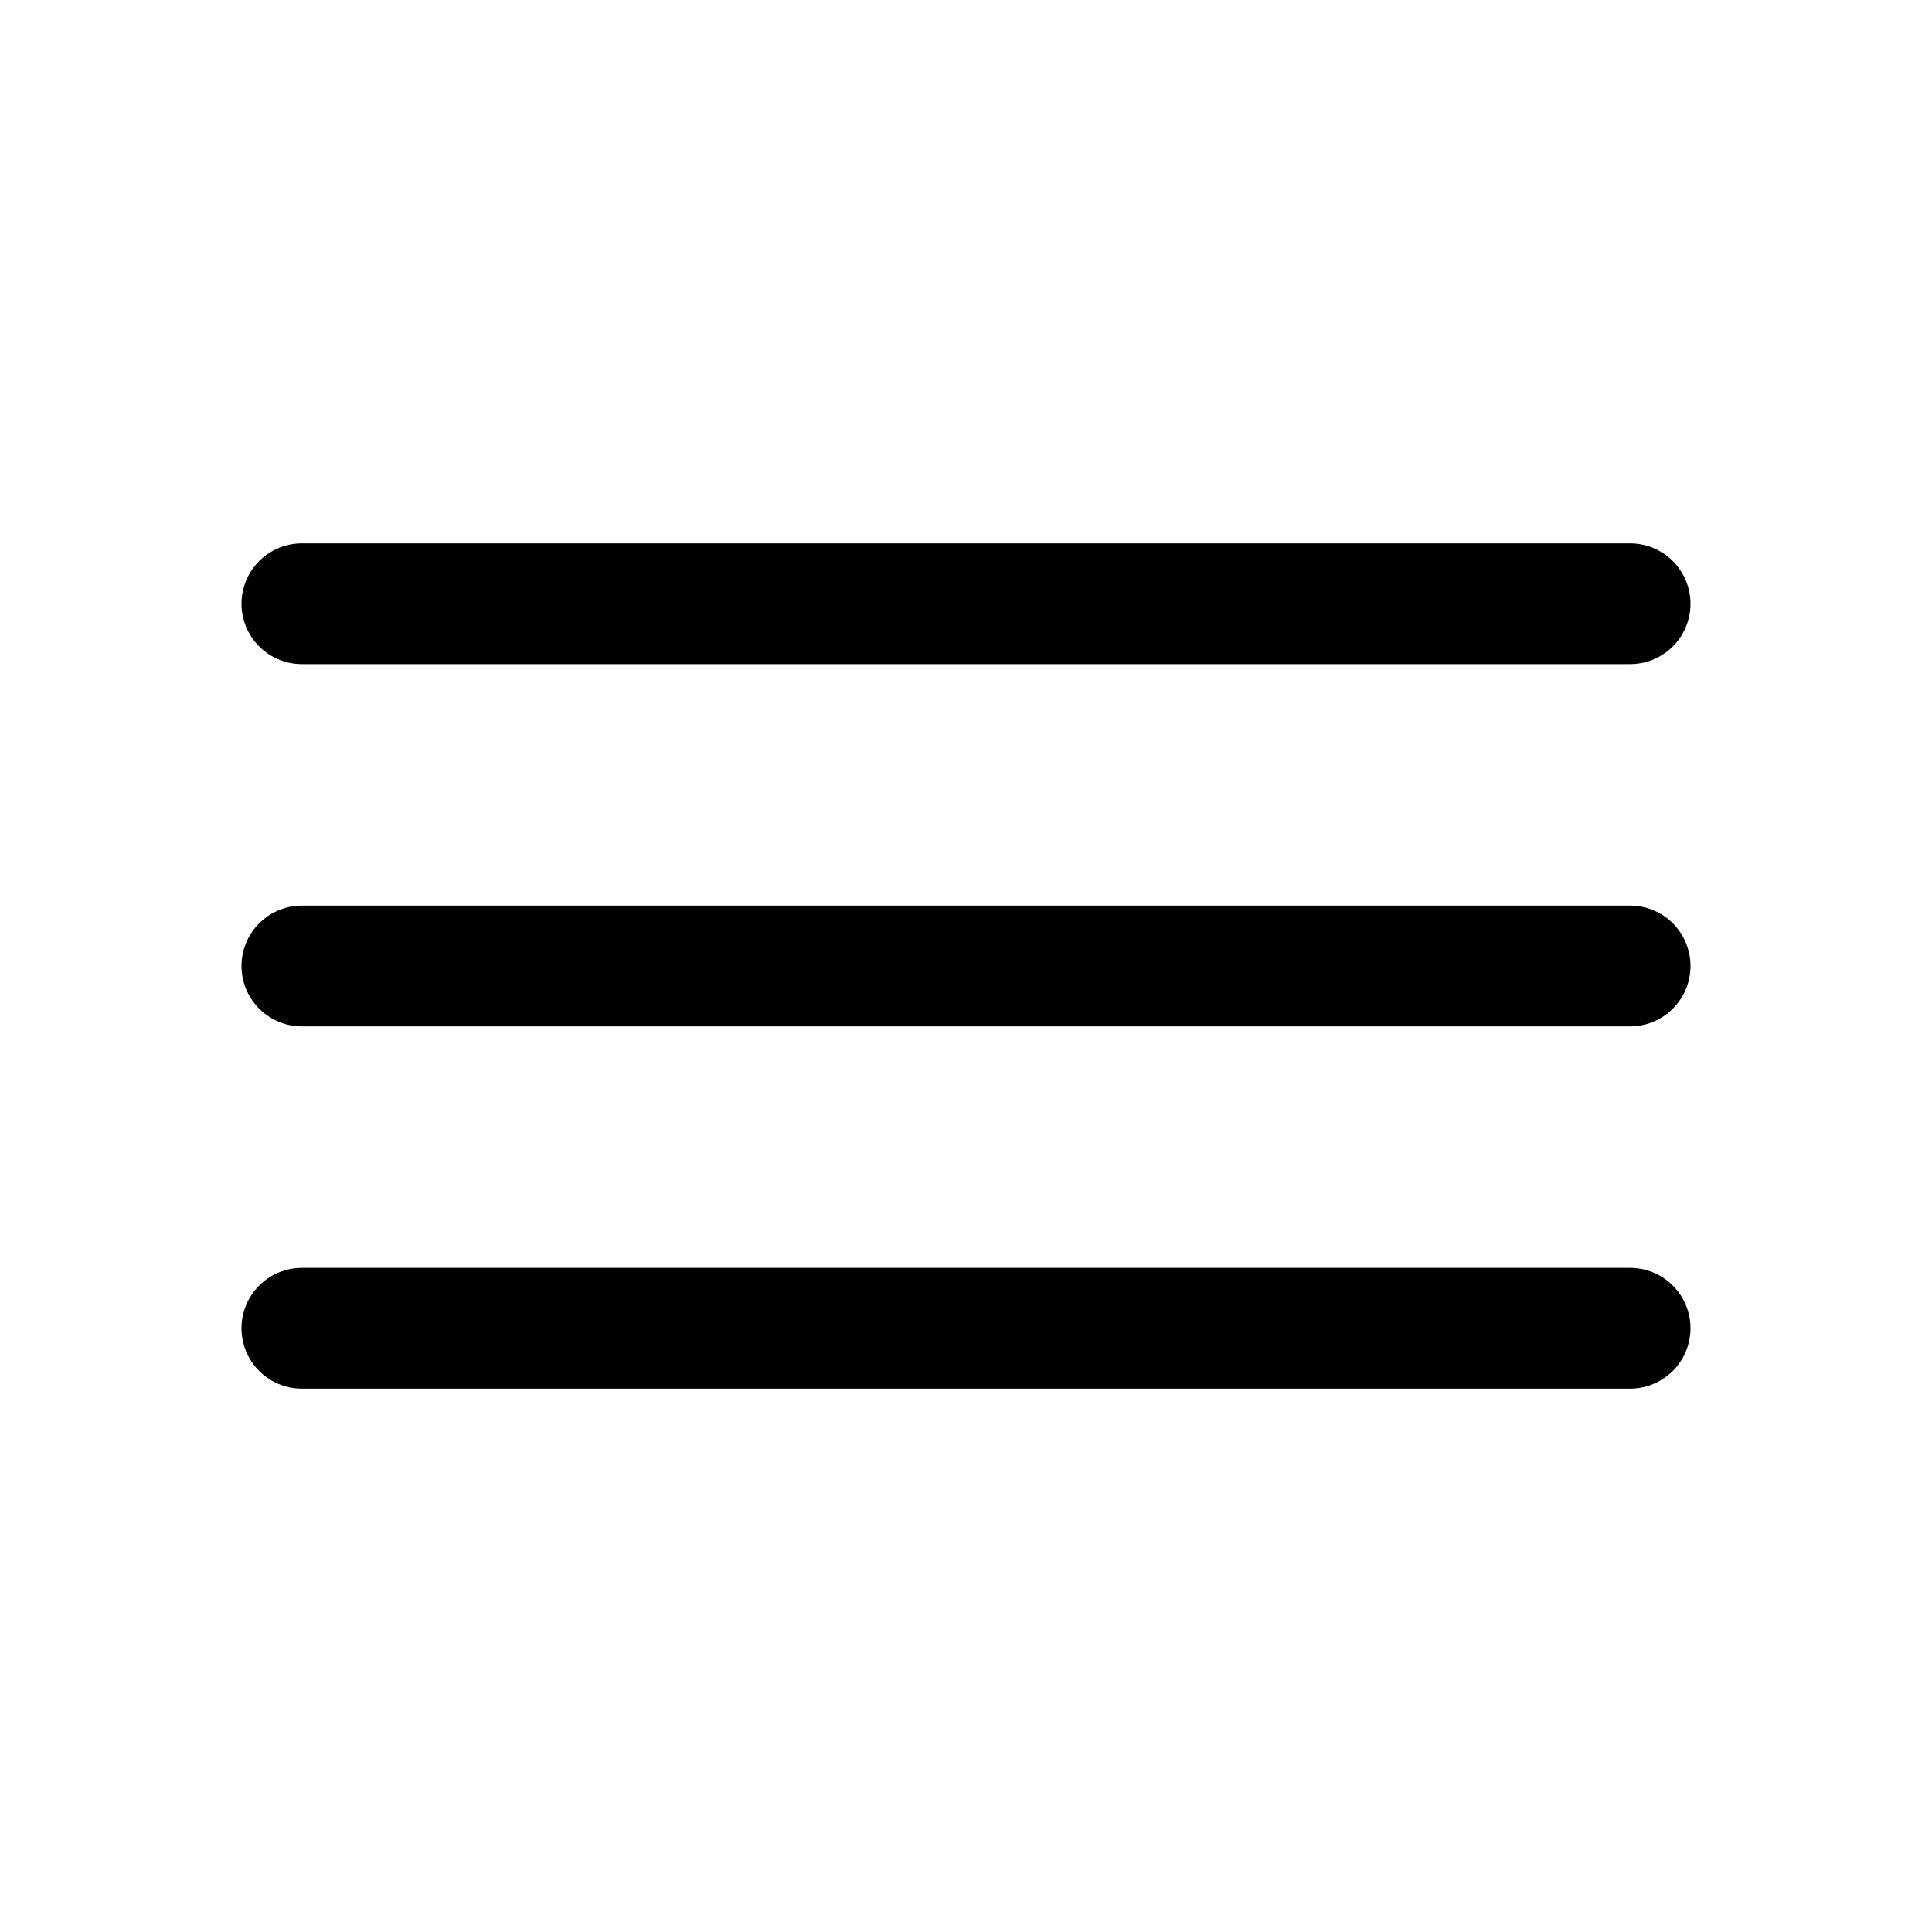
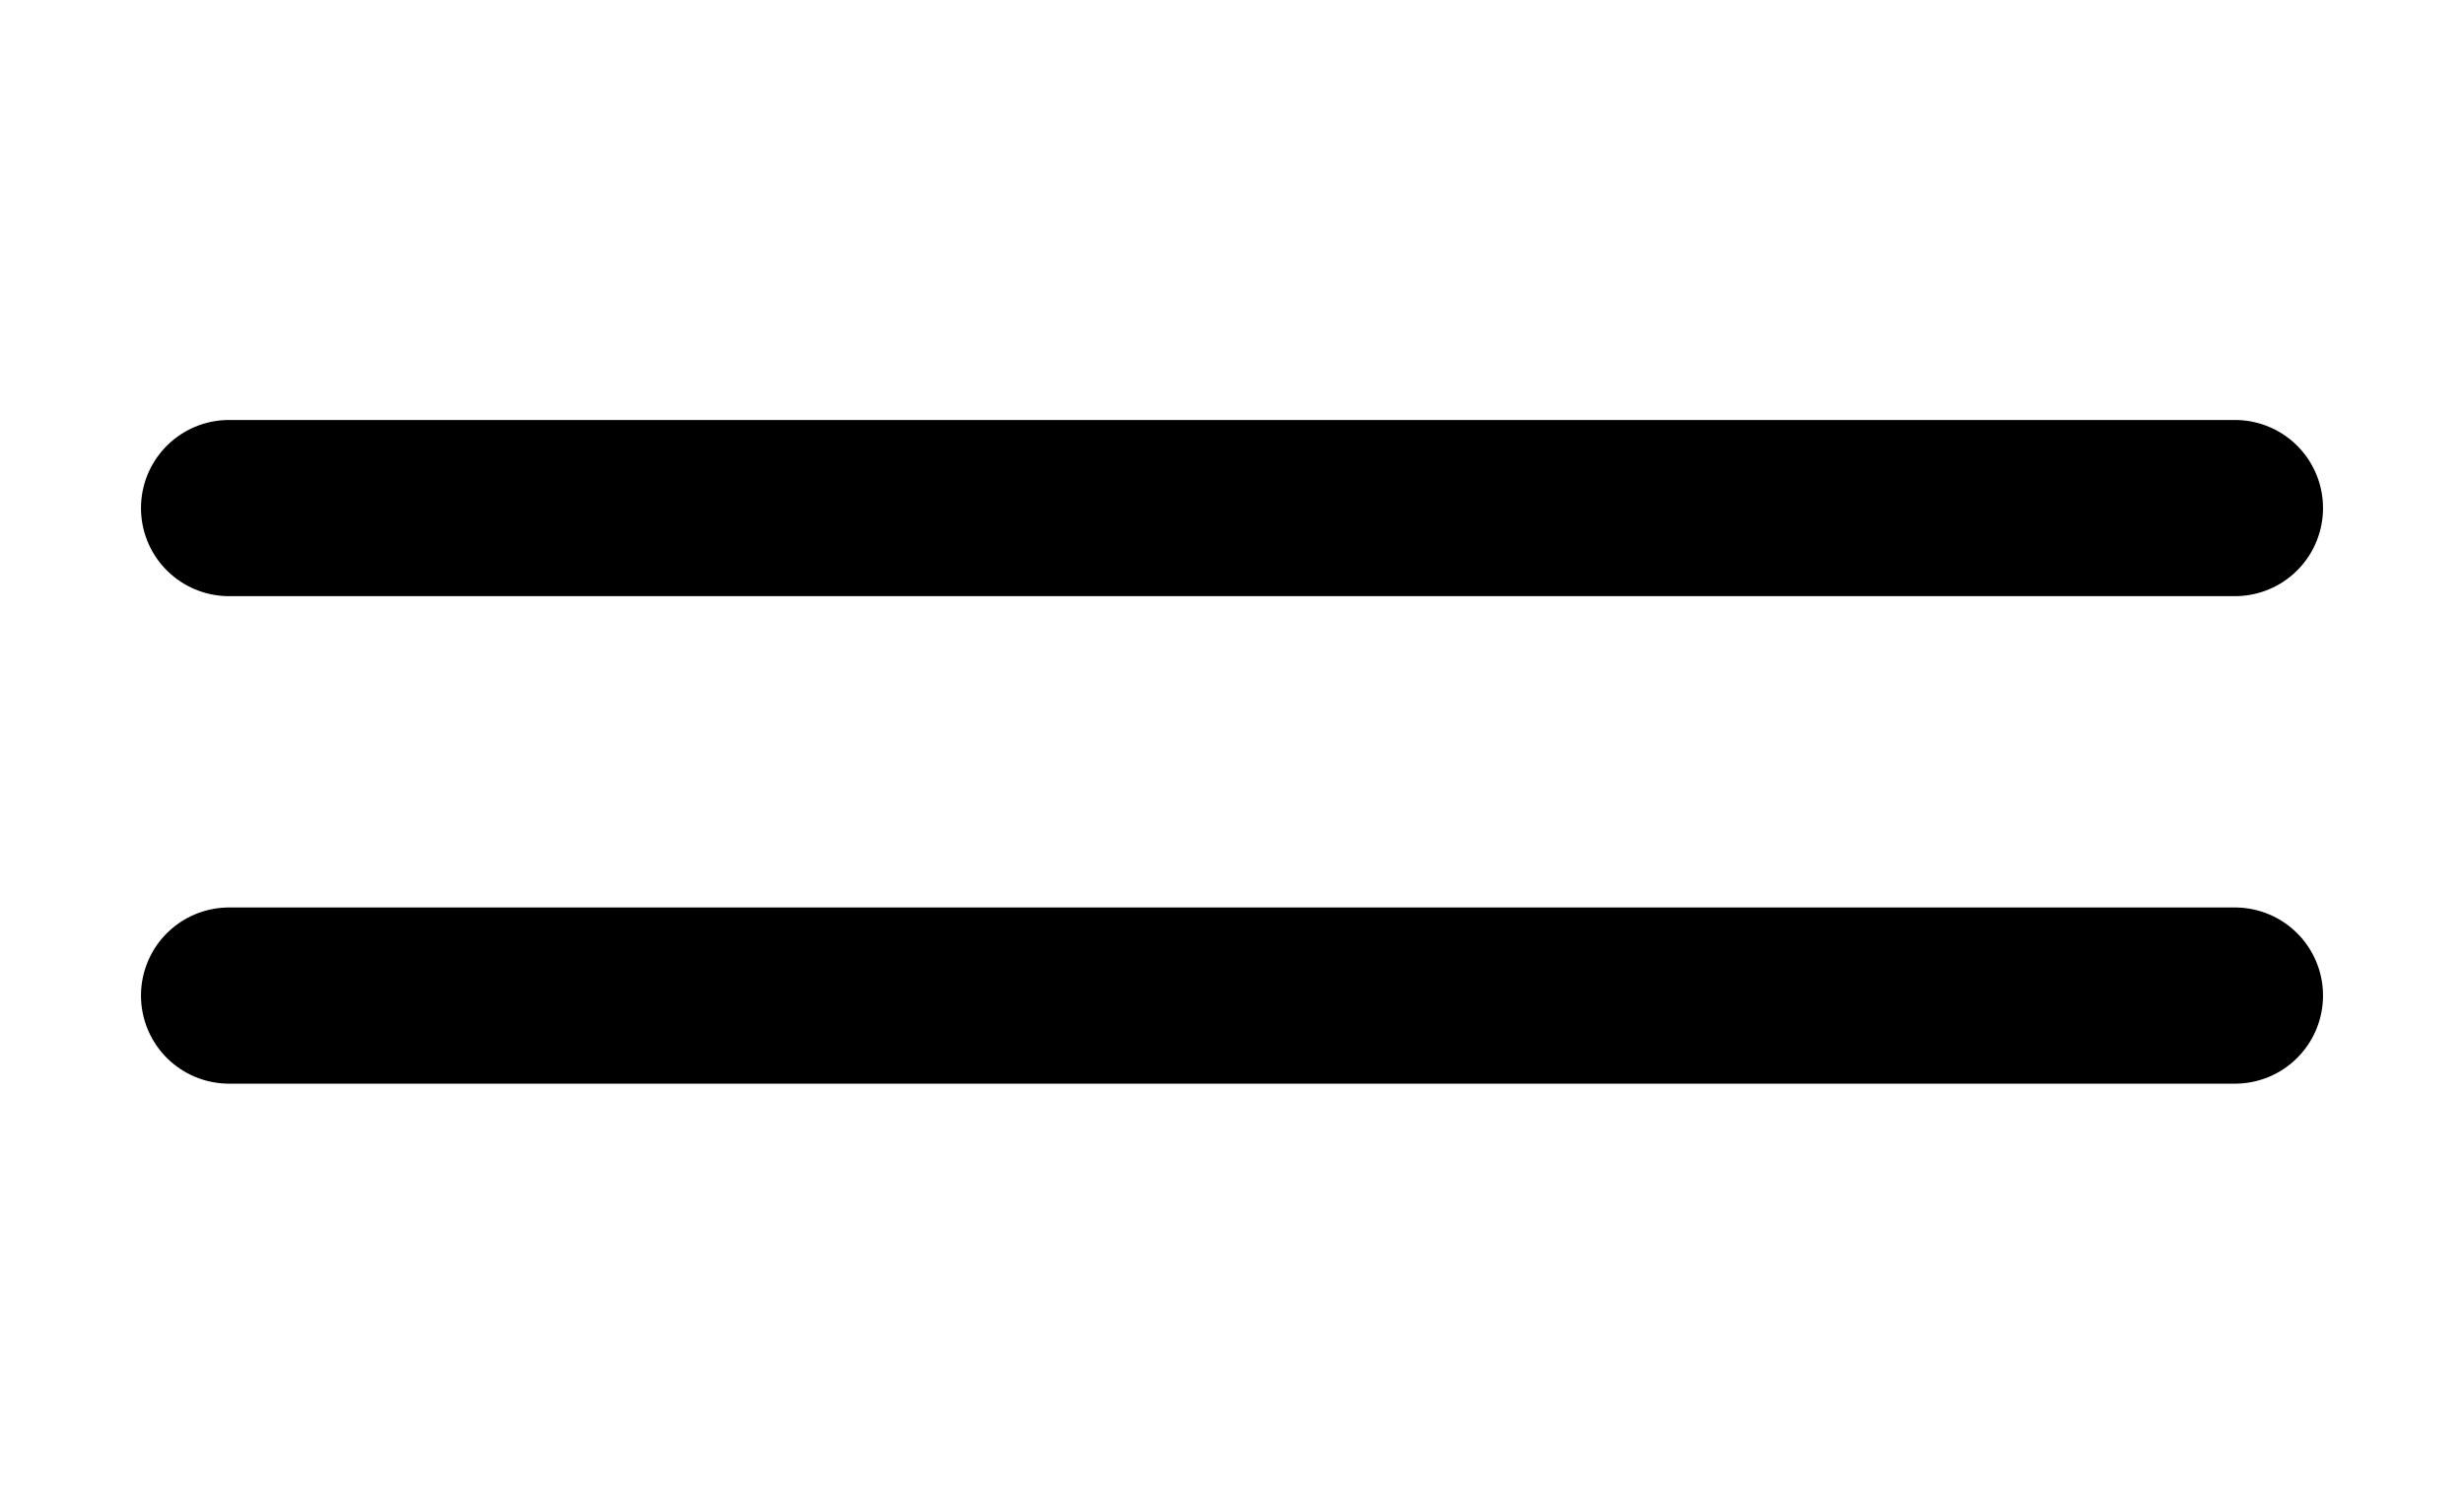
- <svg xmlns="http://www.w3.org/2000/svg" class="ionicon" viewBox="0 0 512 512">
-   <path fill="none" stroke="currentColor" stroke-linecap="round" stroke-miterlimit="10" stroke-width="32" d="M80 160h352M80 256h352M80 352h352" />
+ <svg xmlns="http://www.w3.org/2000/svg" version="1.1" id="Livello_1" x="0px" y="0px" viewBox="0 0 839 512" style="enable-background:new 0 0 839 512;" xml:space="preserve">
+   <style type="text/css">
+ 	.st0{fill:none;stroke:#000000;stroke-width:60;stroke-linecap:round;stroke-miterlimit:10;}
+ </style>
+   <g>
+     <line class="st0" x1="78" y1="173" x2="761" y2="173" />
+     <line class="st0" x1="78" y1="339" x2="761" y2="339" />
+   </g>
</svg>
